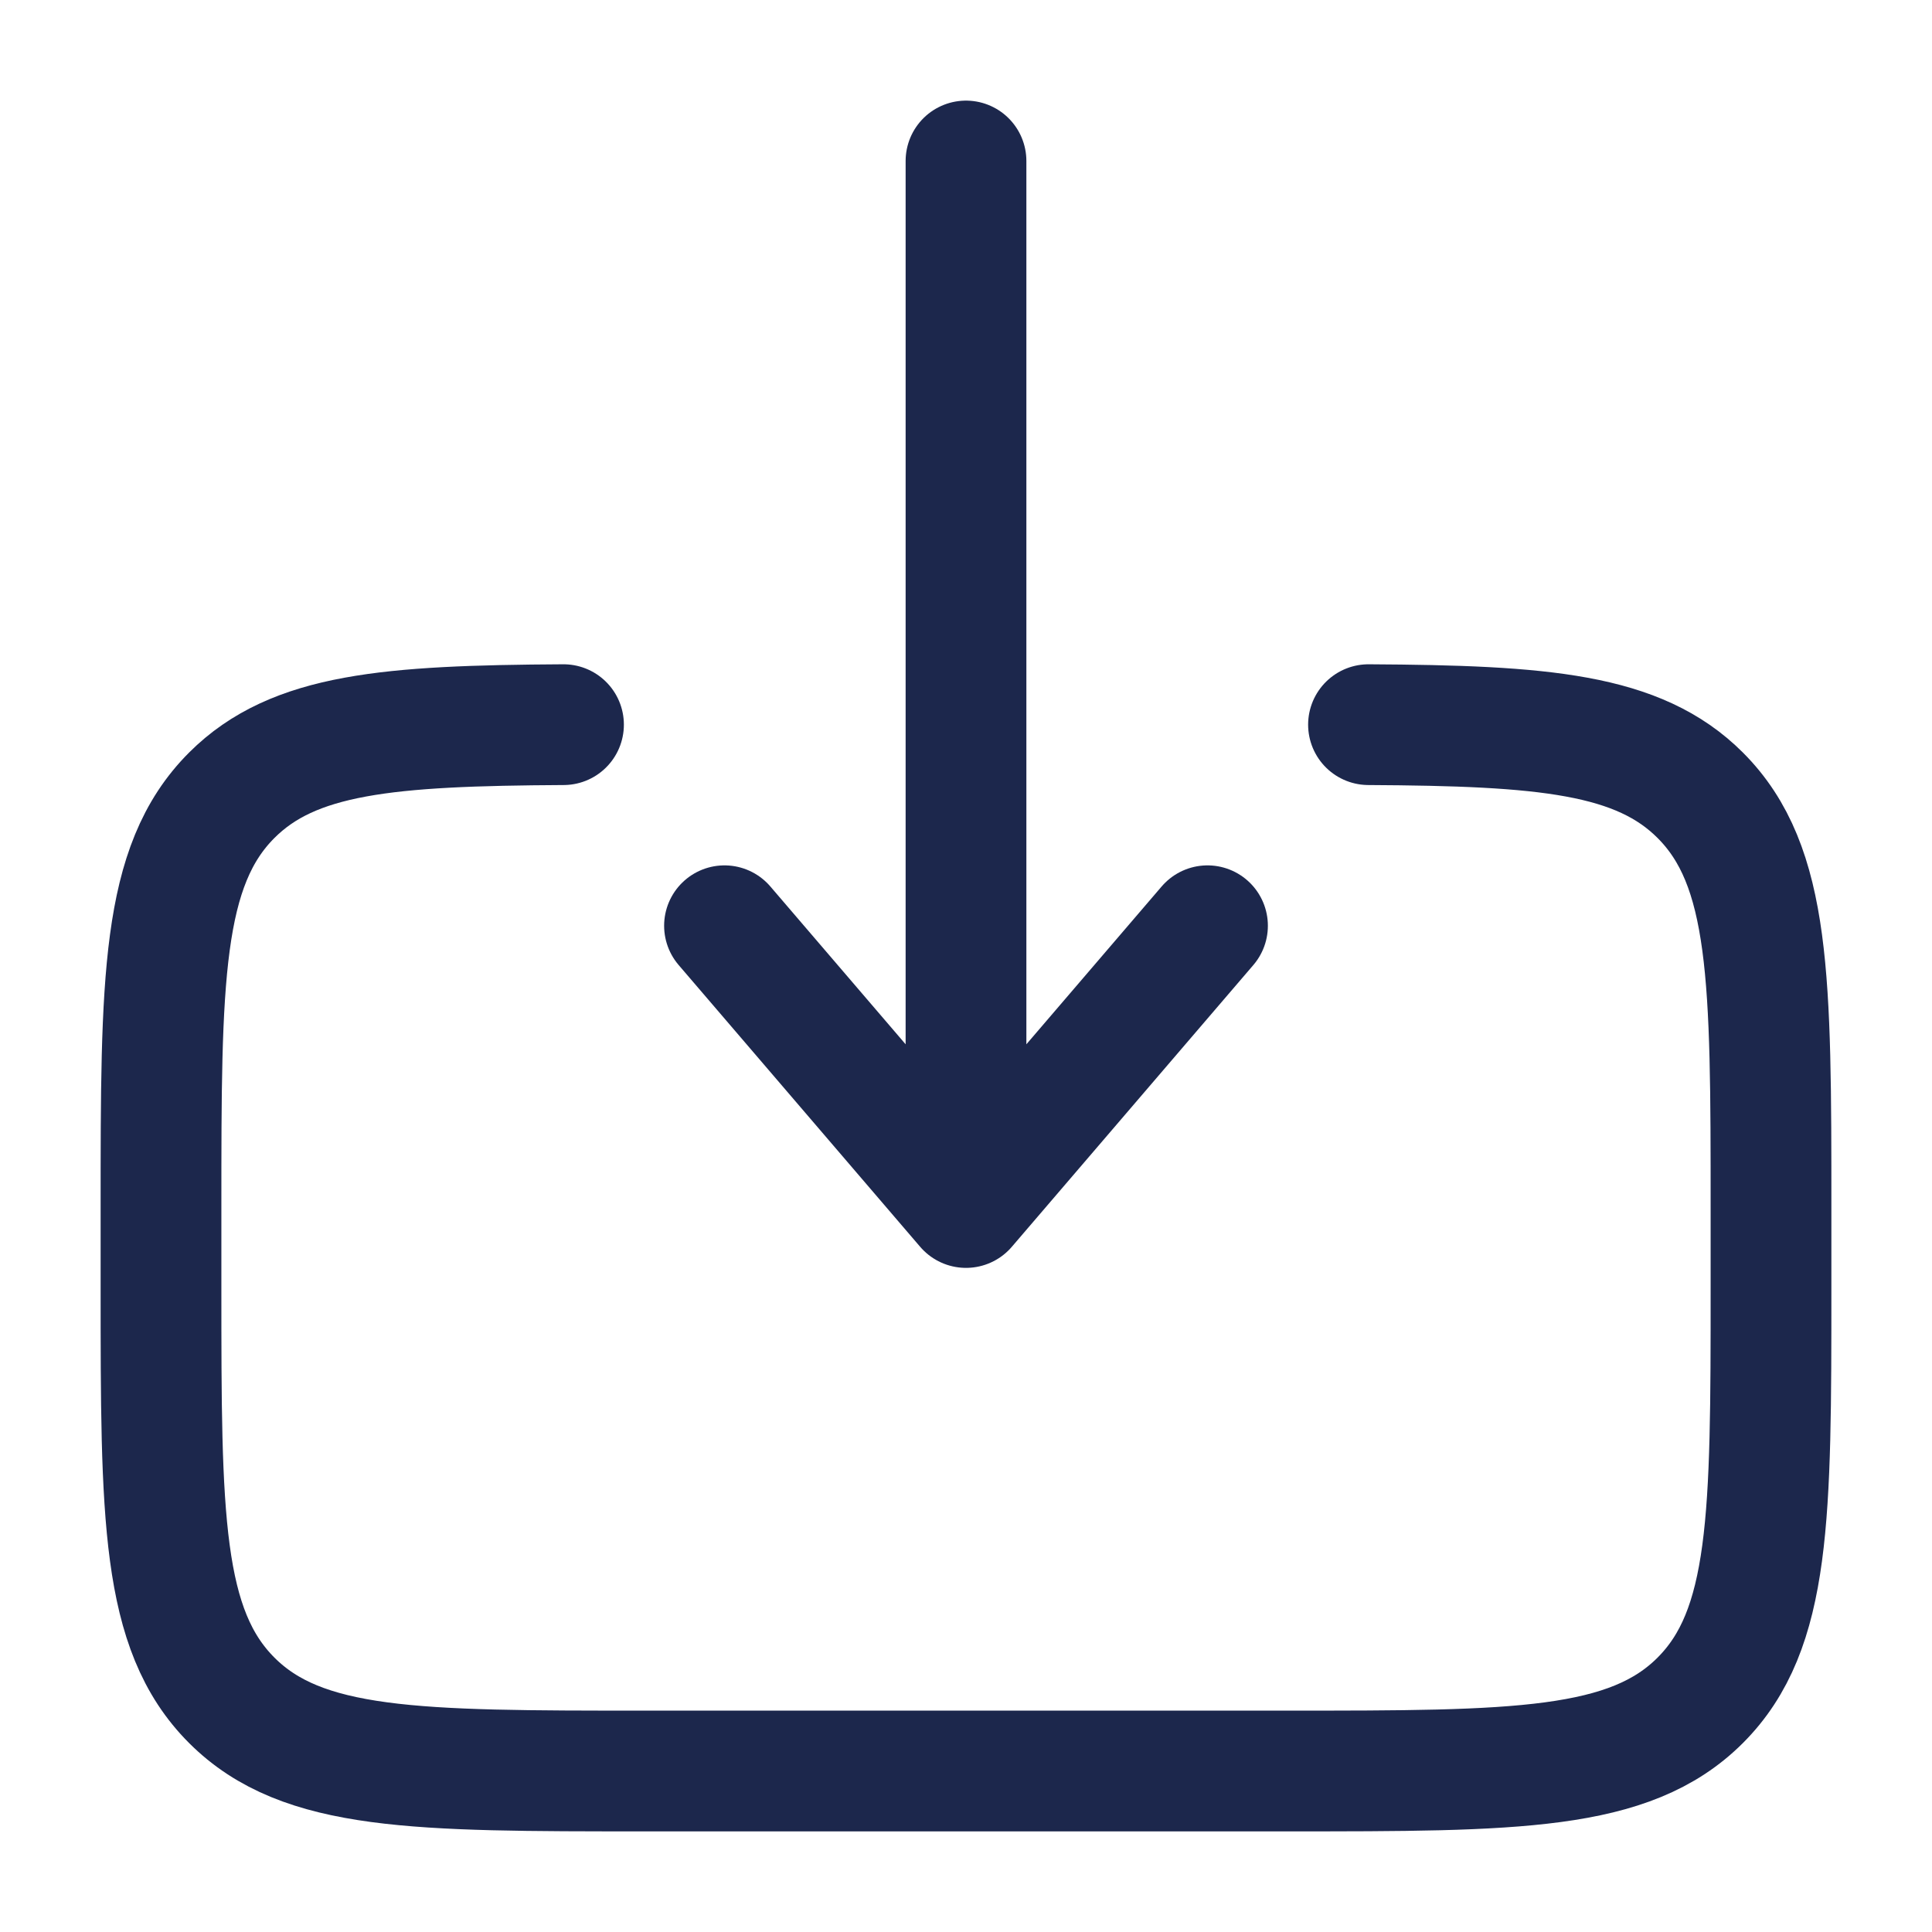
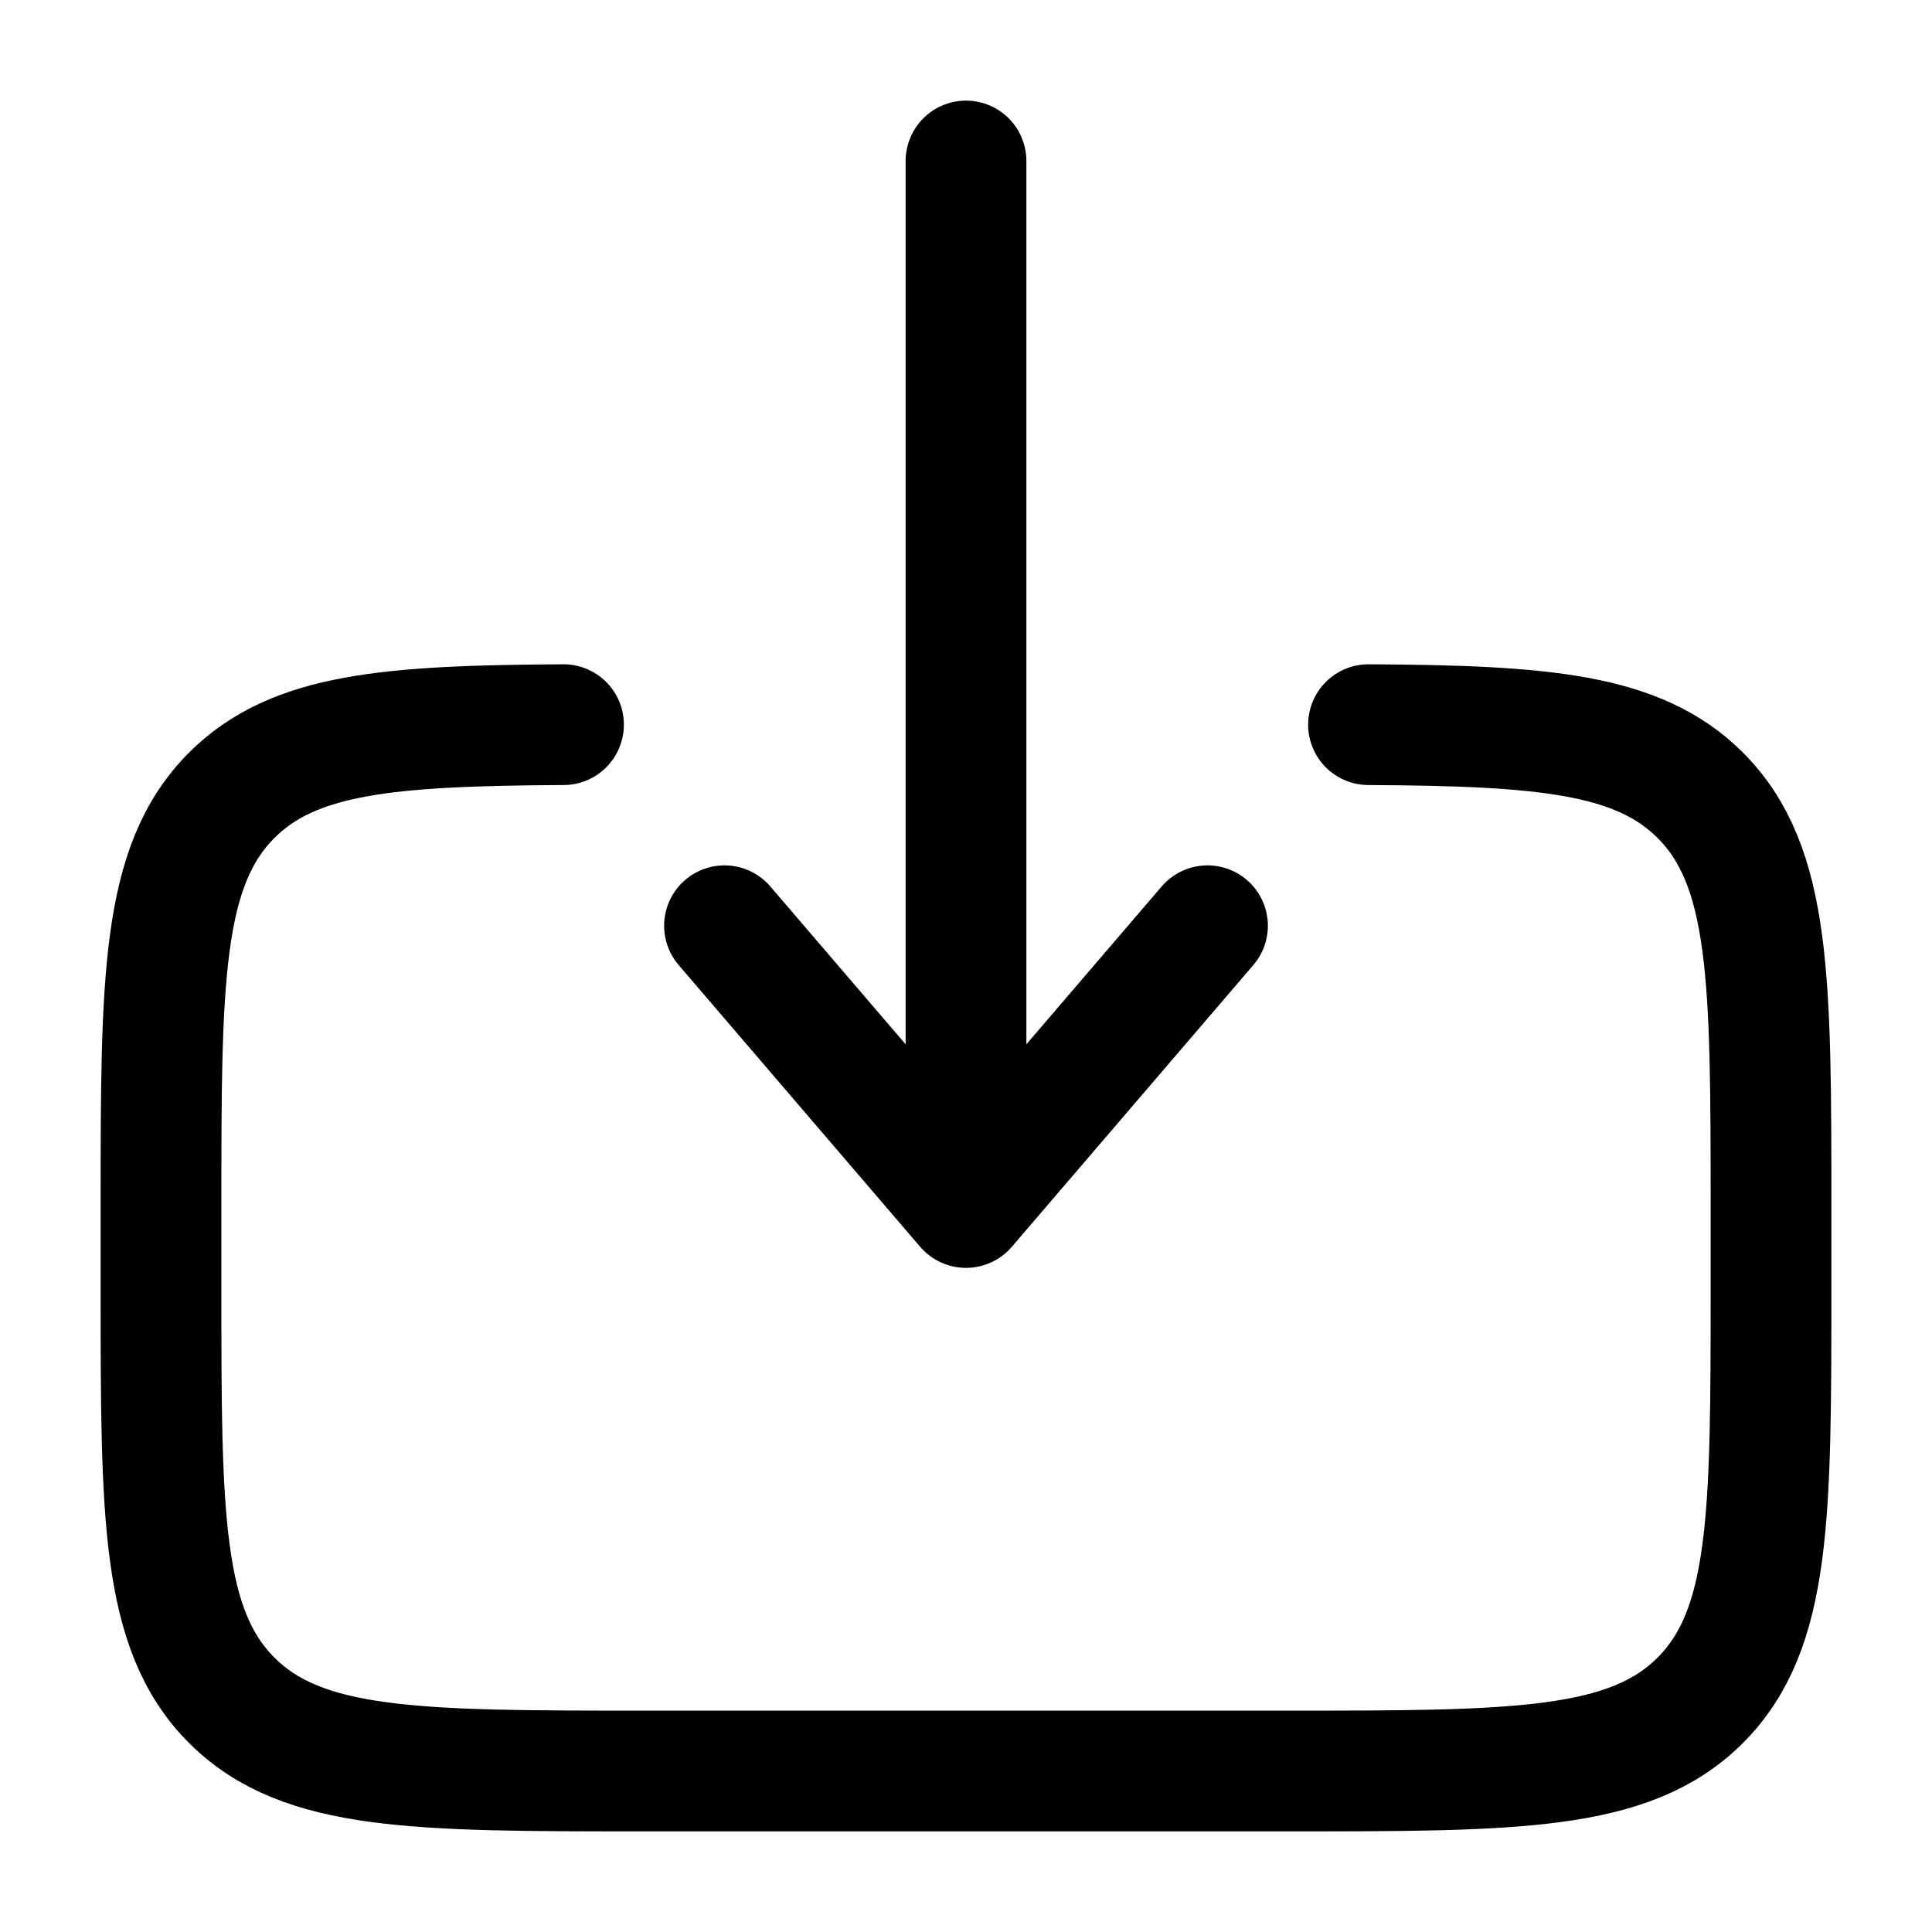
- <svg xmlns="http://www.w3.org/2000/svg" width="800px" height="800px" viewBox="0 0 24 24" fill="none">
-   <path d="M17 9.002C19.175 9.014 20.353 9.111 21.121 9.879C22 10.758 22 12.172 22 15V16C22 18.829 22 20.243 21.121 21.122C20.243 22 18.828 22 16 22H8C5.172 22 3.757 22 2.879 21.122C2 20.243 2 18.829 2 16L2 15C2 12.172 2 10.758 2.879 9.879C3.647 9.111 4.825 9.014 7 9.002" stroke="#1C274C" stroke-width="1.5" stroke-linecap="round" />
-   <path d="M12 2L12 15M12 15L9 11.5M12 15L15 11.5" stroke="#1C274C" stroke-width="1.5" stroke-linecap="round" stroke-linejoin="round" />
+ <svg xmlns="http://www.w3.org/2000/svg" width="1em" height="1em" viewBox="0 0 24 24" fill="none">
+   <path d="M17 9.002C19.175 9.014 20.353 9.111 21.121 9.879C22 10.758 22 12.172 22 15V16C22 18.829 22 20.243 21.121 21.122C20.243 22 18.828 22 16 22H8C5.172 22 3.757 22 2.879 21.122C2 20.243 2 18.829 2 16L2 15C2 12.172 2 10.758 2.879 9.879C3.647 9.111 4.825 9.014 7 9.002" stroke="currentColor" stroke-width="1.5" stroke-linecap="round" />
+   <path d="M12 2L12 15M12 15L9 11.5M12 15L15 11.5" stroke="currentColor" stroke-width="1.5" stroke-linecap="round" stroke-linejoin="round" />
</svg>
